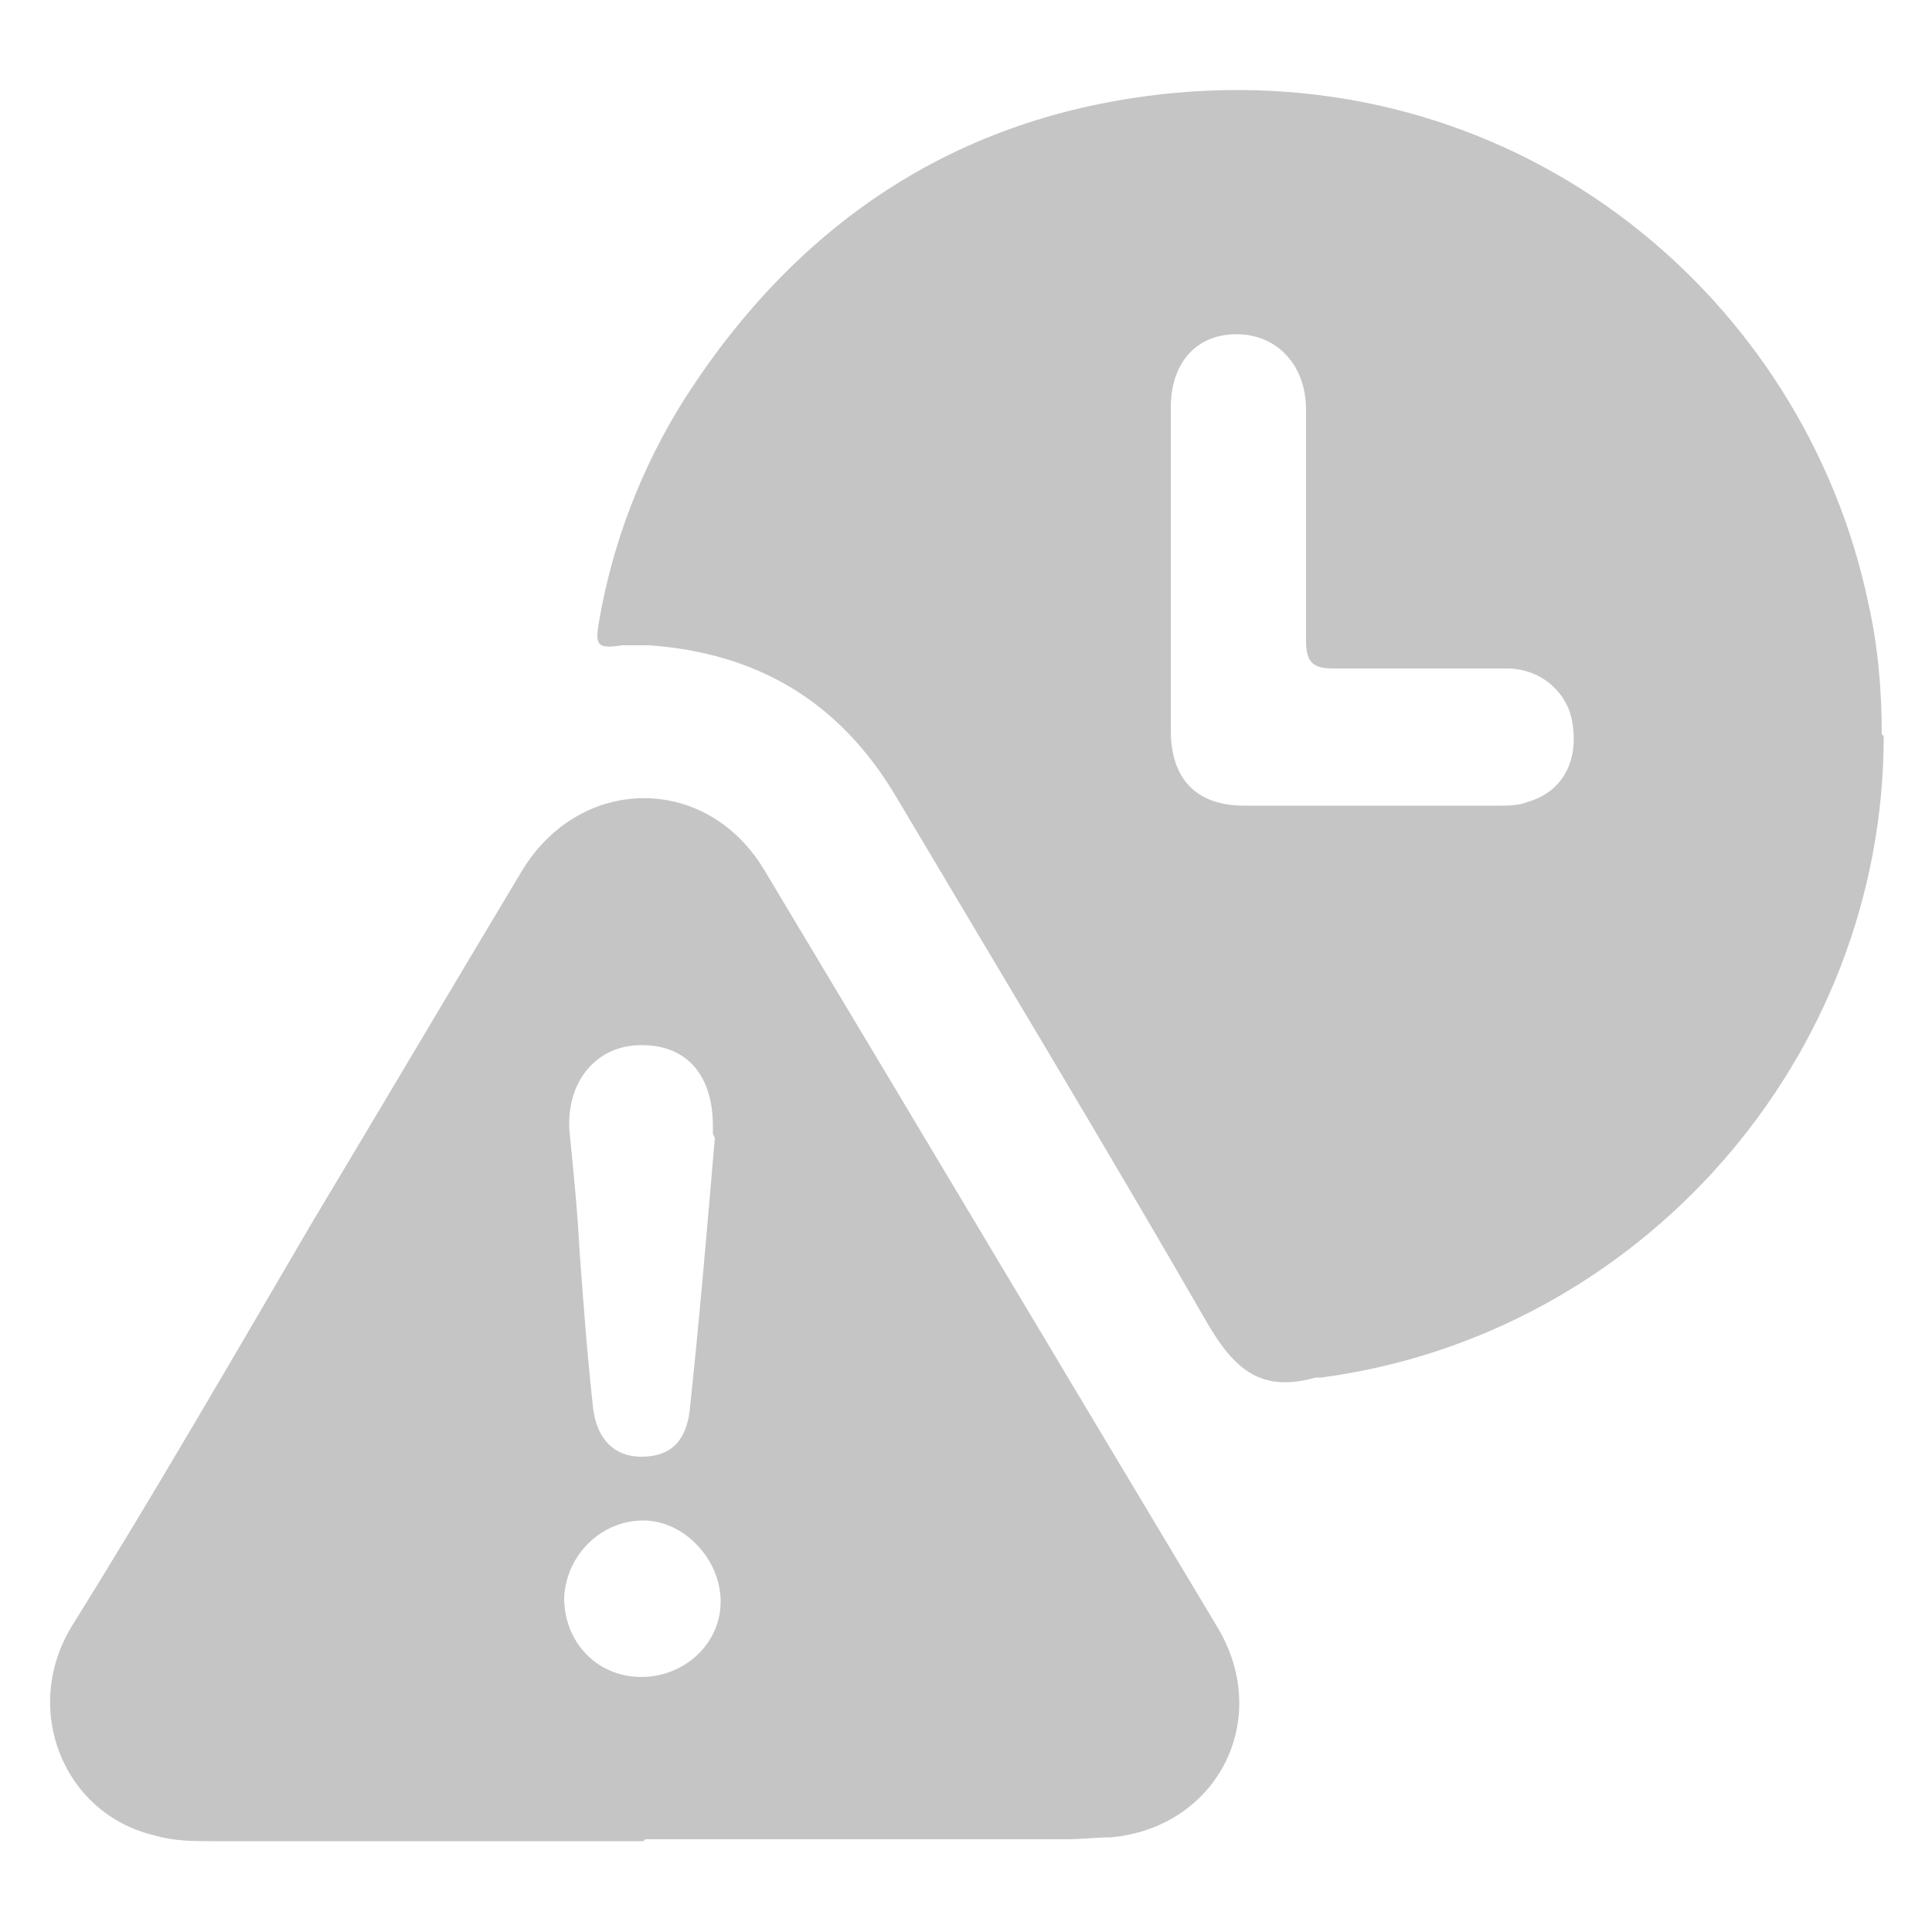
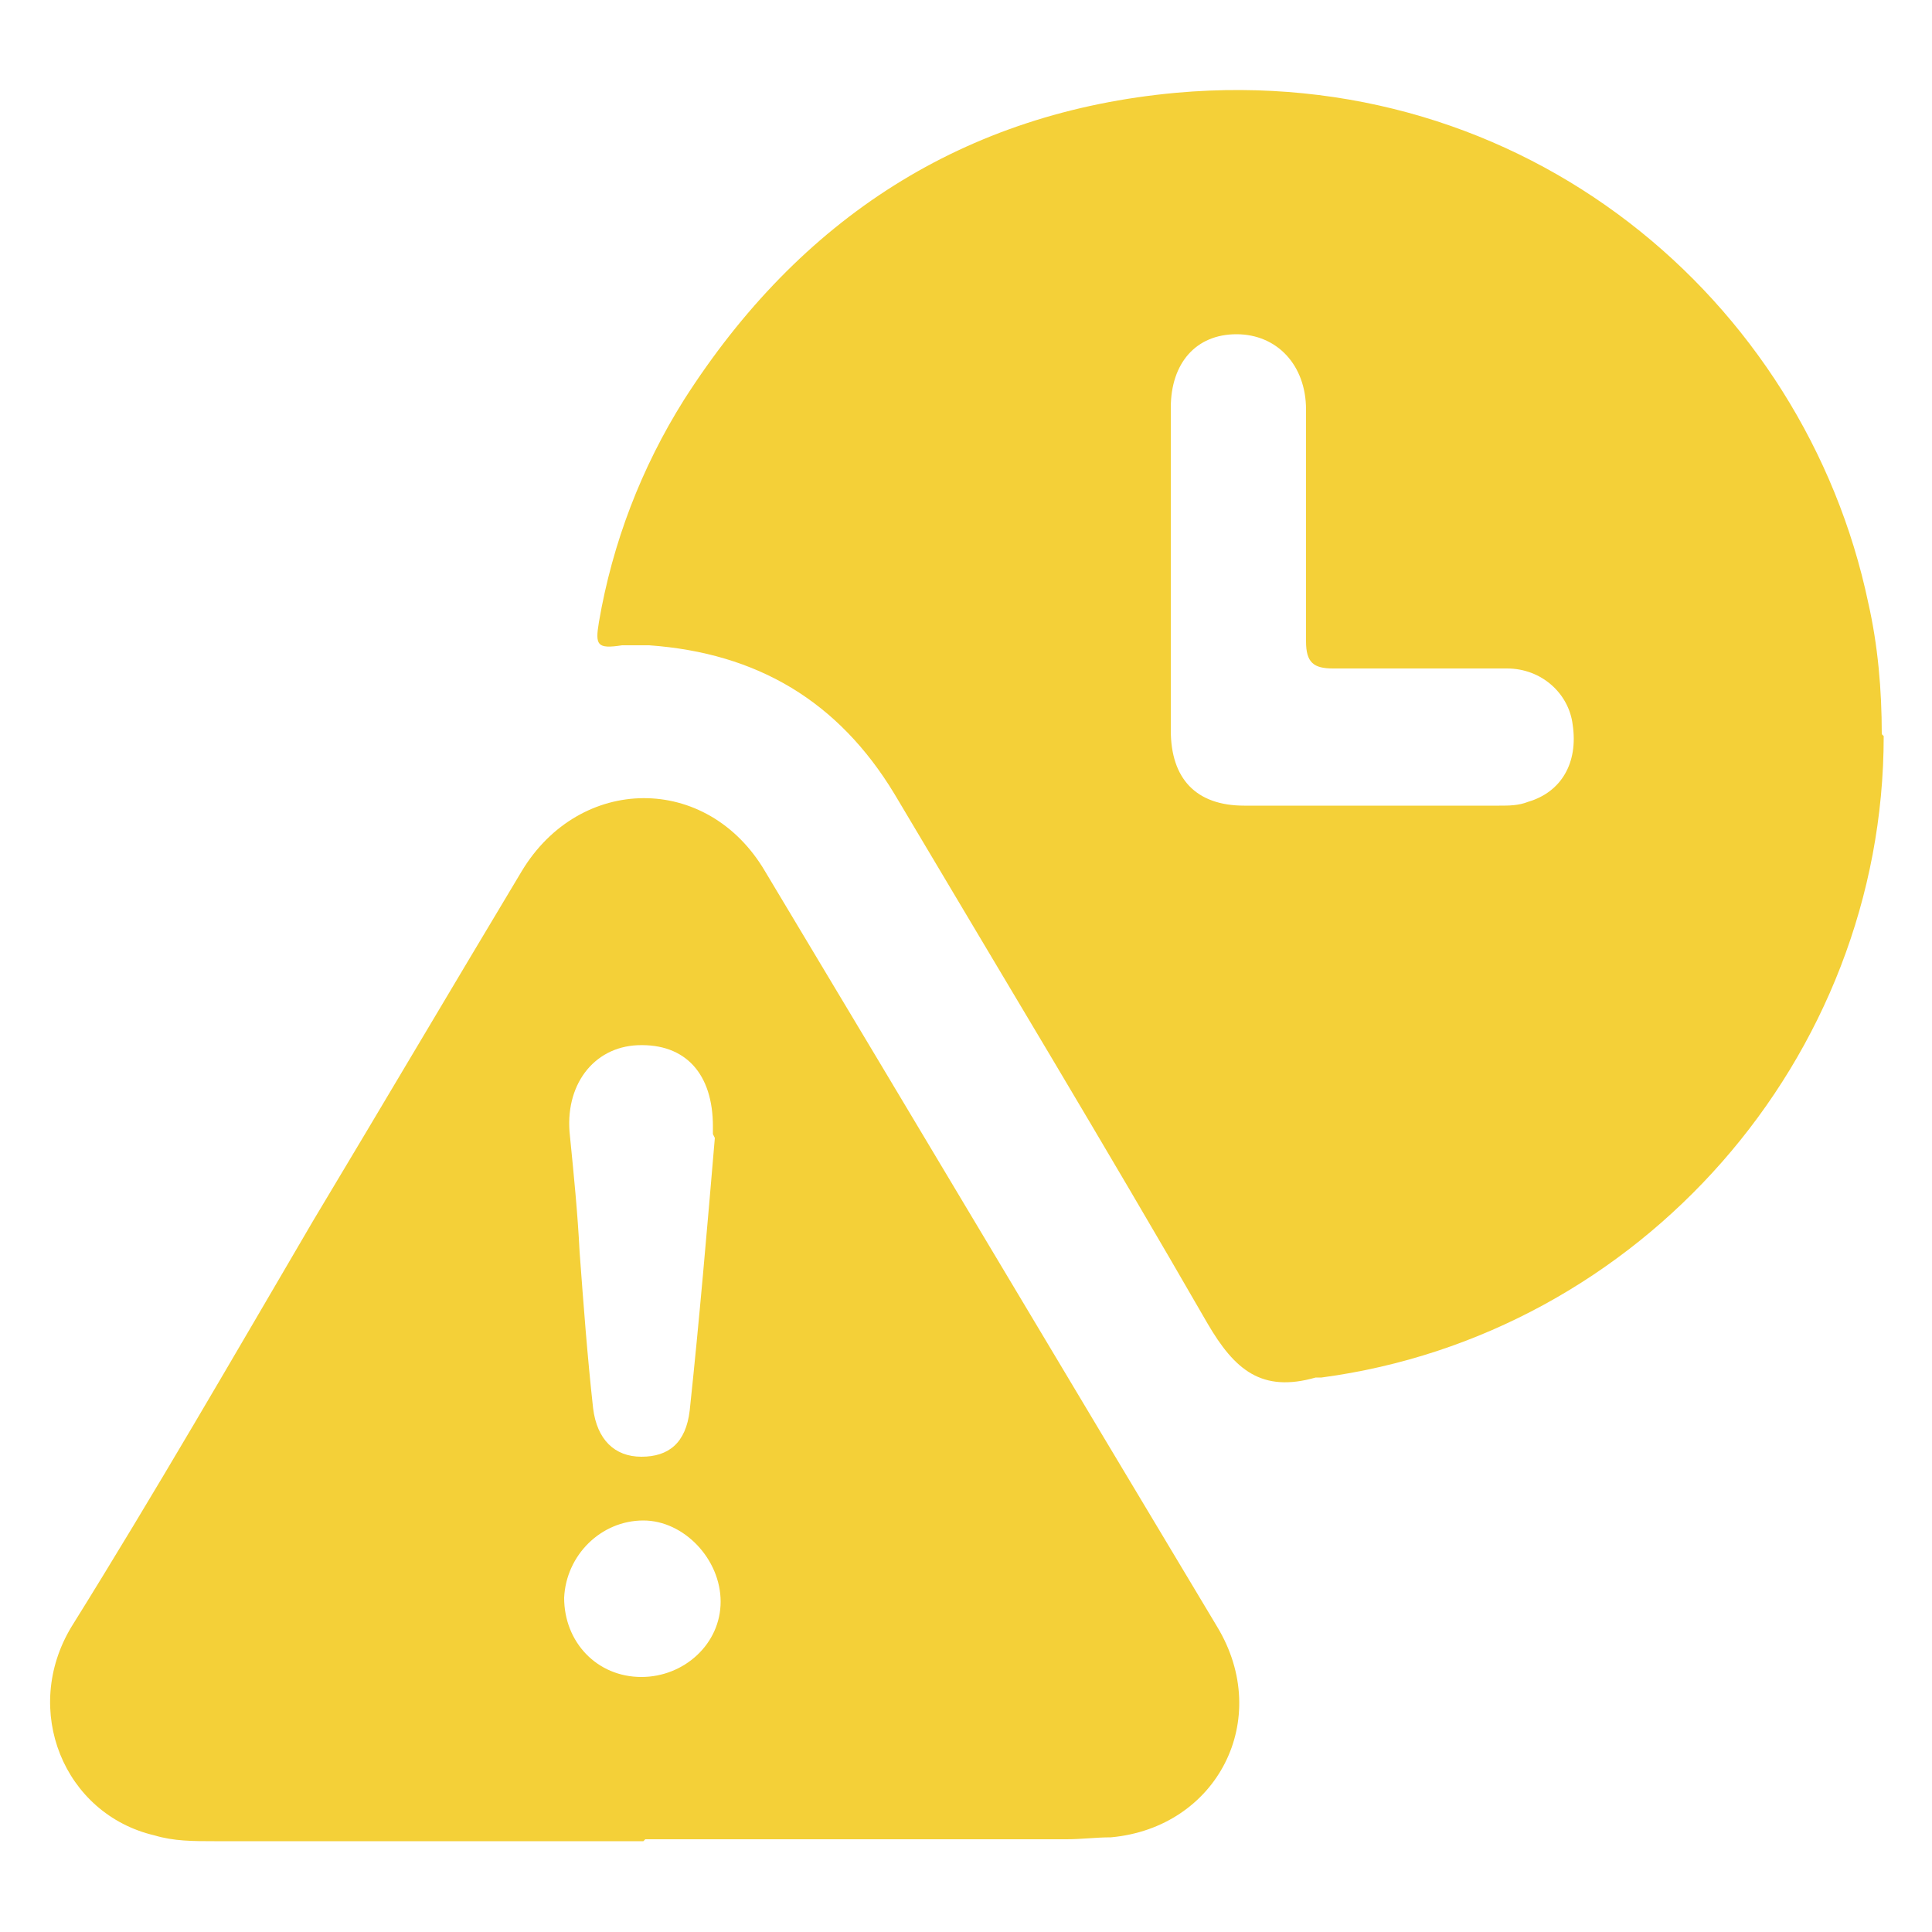
<svg xmlns="http://www.w3.org/2000/svg" id="Layer_1" data-name="Layer 1" version="1.1" viewBox="0 0 100 100">
  <defs>
    <style>
      .cls-1 {
-         fill: #c5c5c5;
+         fill: #F4D038;
        stroke-width: 0px;
      }
    </style>
  </defs>
  <path class="cls-1" d="M97.5,38.1c0,16.7-12.6,31-29.1,33.2-.1,0-.2,0-.3,0-2.8.8-4.2-.4-5.6-2.8-5.3-9.2-10.8-18.3-16.2-27.4-2.9-4.8-7.1-7.3-12.7-7.7-.5,0-.9,0-1.4,0-1.3.2-1.4,0-1.2-1.2.7-4.1,2.2-8,4.4-11.5,6-9.4,14.5-14.9,25.5-15.9,18-1.6,32.5,10.7,35.8,26.4.5,2.2.7,4.5.7,6.8ZM60.6,29.6c0,2.7,0,5.5,0,8.2,0,2.5,1.3,3.9,3.8,3.9,4.4,0,8.8,0,13.2,0,.5,0,1,0,1.5-.2,1.7-.5,2.6-2,2.3-4-.2-1.6-1.6-2.9-3.4-2.9-3,0-6,0-9,0-1,0-1.4-.3-1.4-1.4,0-4,0-8,0-12,0-2.3-1.5-3.9-3.6-3.9-2.1,0-3.4,1.5-3.4,3.8,0,2.8,0,5.6,0,8.4Z" />
  <path class="cls-1" d="M33.3,95.3c-7.4,0-14.8,0-22.2,0-1.1,0-2.1,0-3.1-.3-4.7-1.1-6.9-6.5-4.3-10.8,4.3-6.9,8.4-14,12.5-21,3.6-6,7.2-12.1,10.8-18.1,3-5,9.6-5.1,12.6,0,7.8,13,15.6,26.1,23.4,39.1,2.9,4.8,0,10.4-5.5,10.9-.8,0-1.5.1-2.3.1-7.3,0-14.5,0-21.8,0ZM36.9,58.7s0,0,0,0c0-.1,0-.3,0-.4,0-2.7-1.4-4.3-3.9-4.2-2.3.1-3.8,2.1-3.5,4.7.2,2,.4,4,.5,6,.2,2.7.4,5.4.7,8.1.2,1.6,1.1,2.5,2.5,2.5,1.4,0,2.3-.7,2.5-2.4.5-4.7.9-9.4,1.3-14.1ZM33.2,86.8c2.2,0,4.1-1.7,4.1-3.9,0-2.2-1.9-4.2-4-4.2-2.2,0-4,1.8-4.1,4,0,2.3,1.7,4.1,4,4.1Z" />
</svg>
